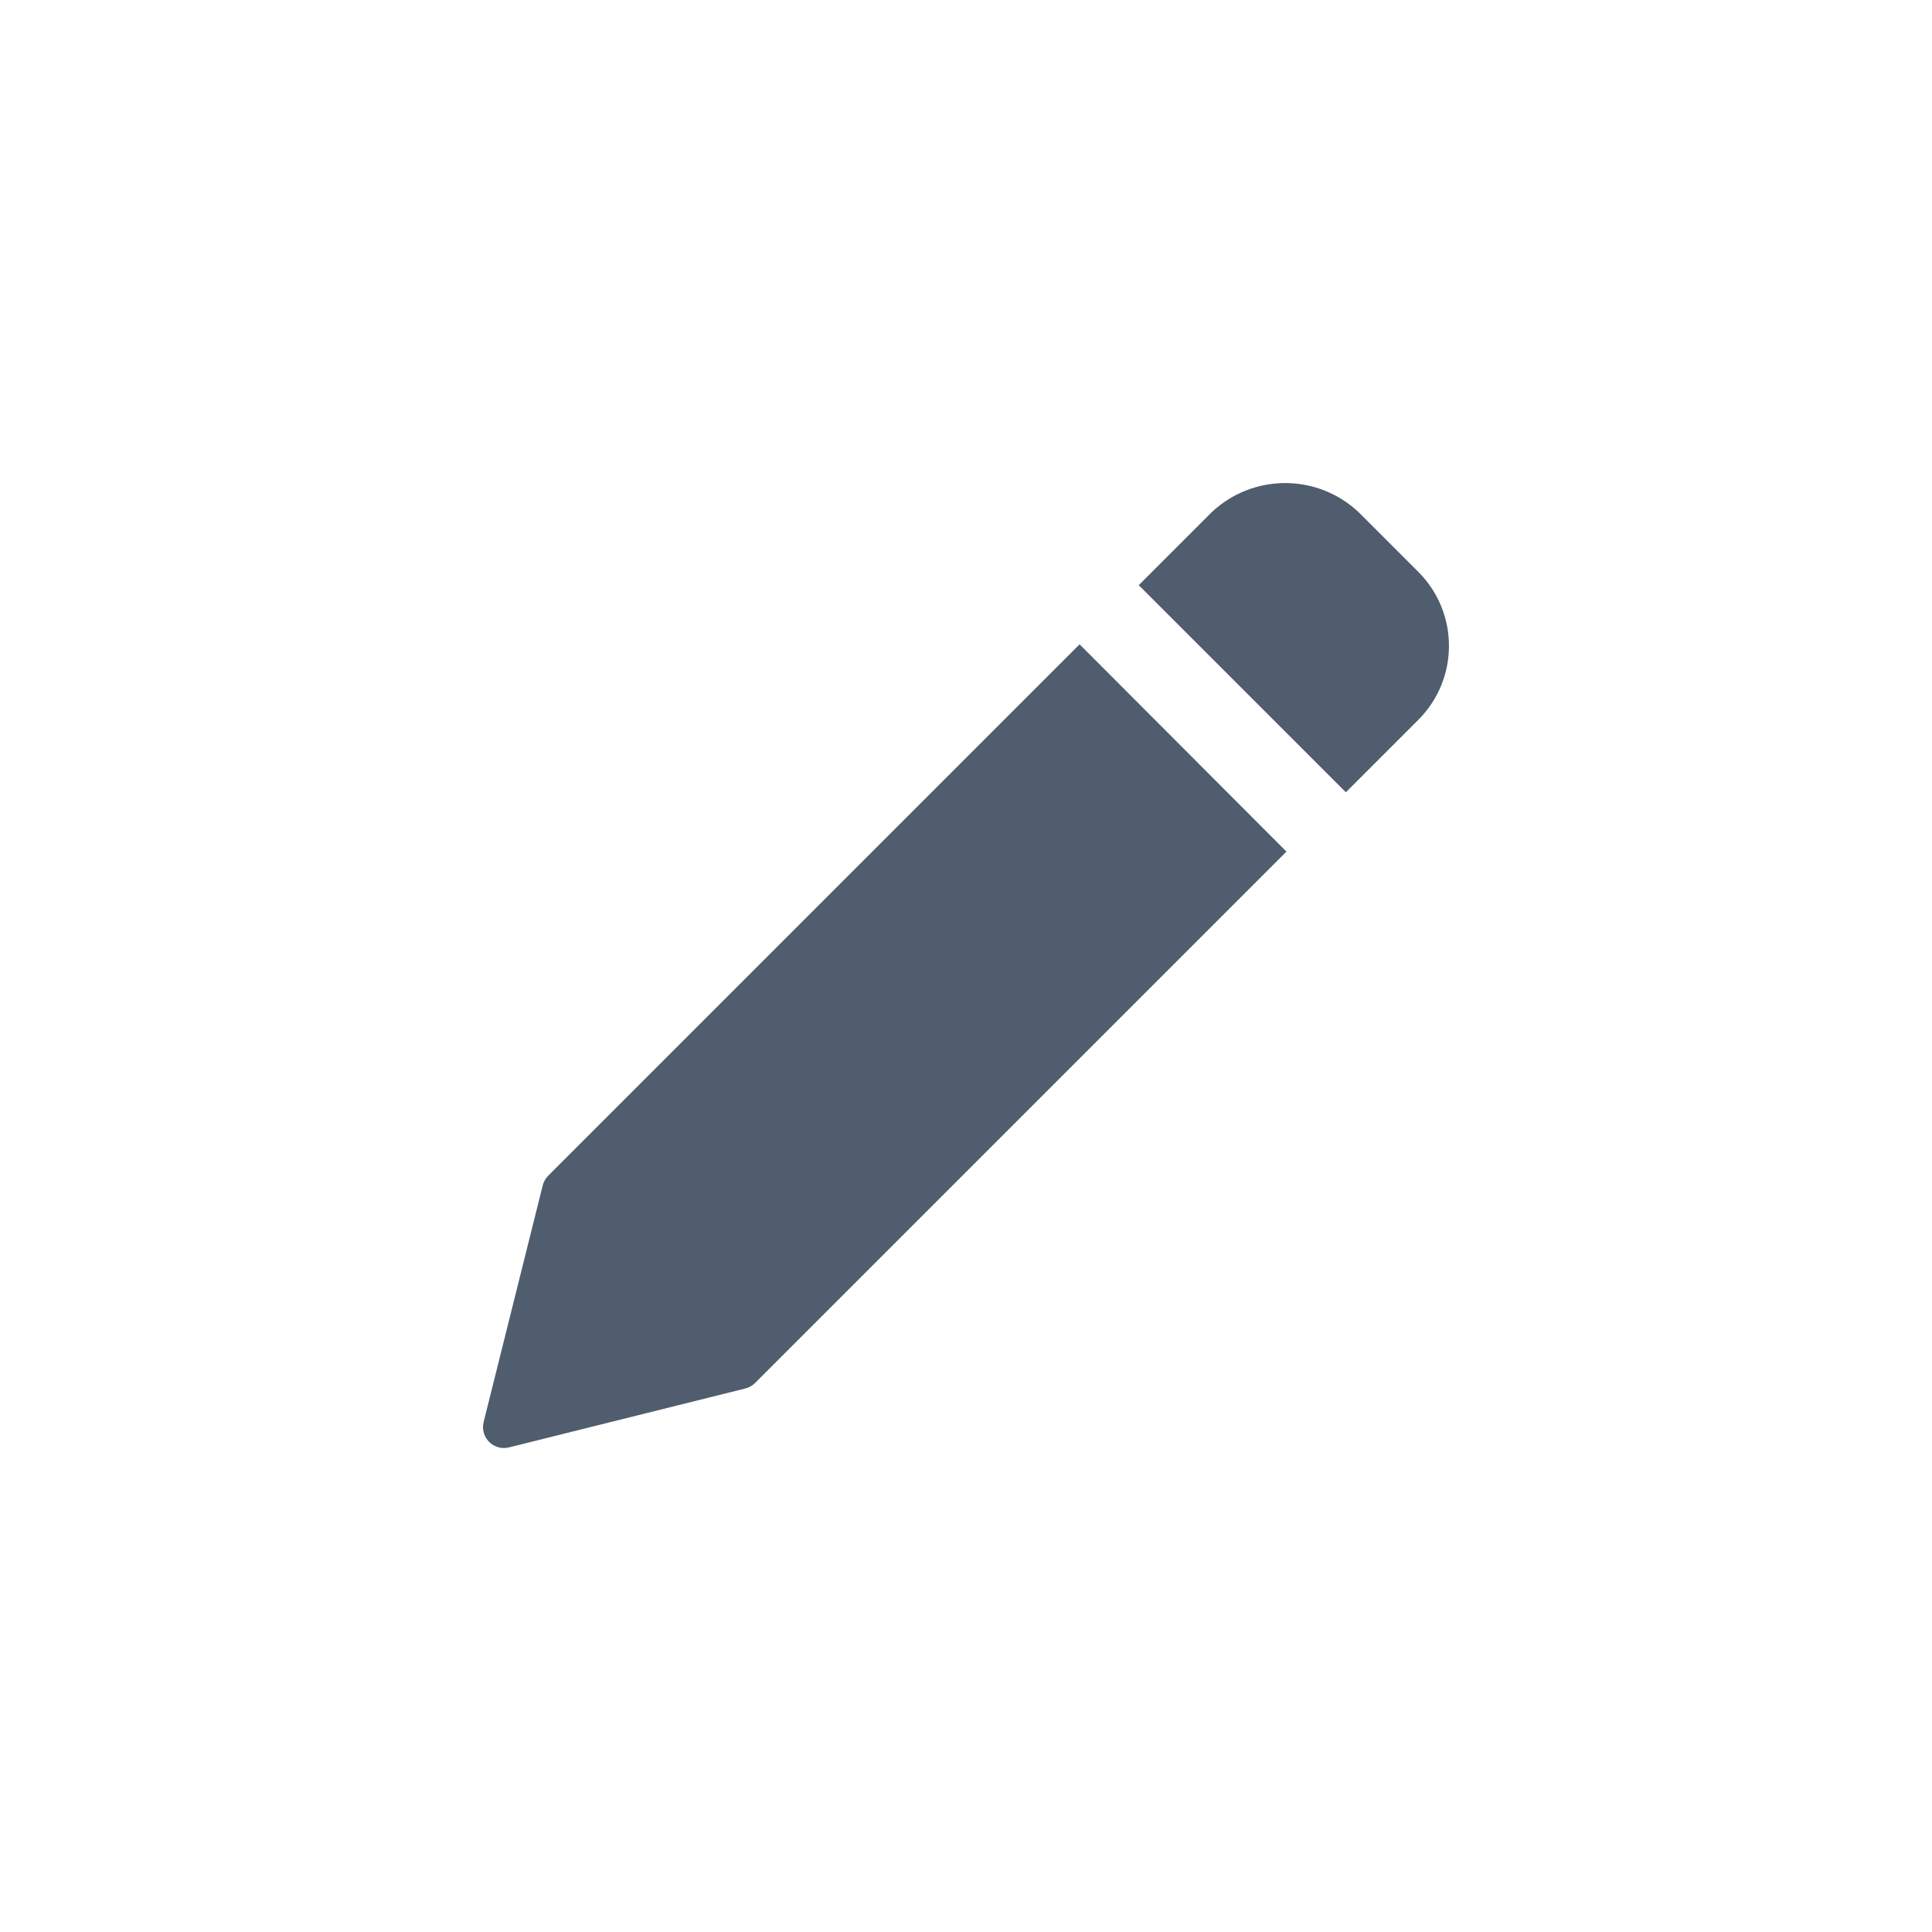
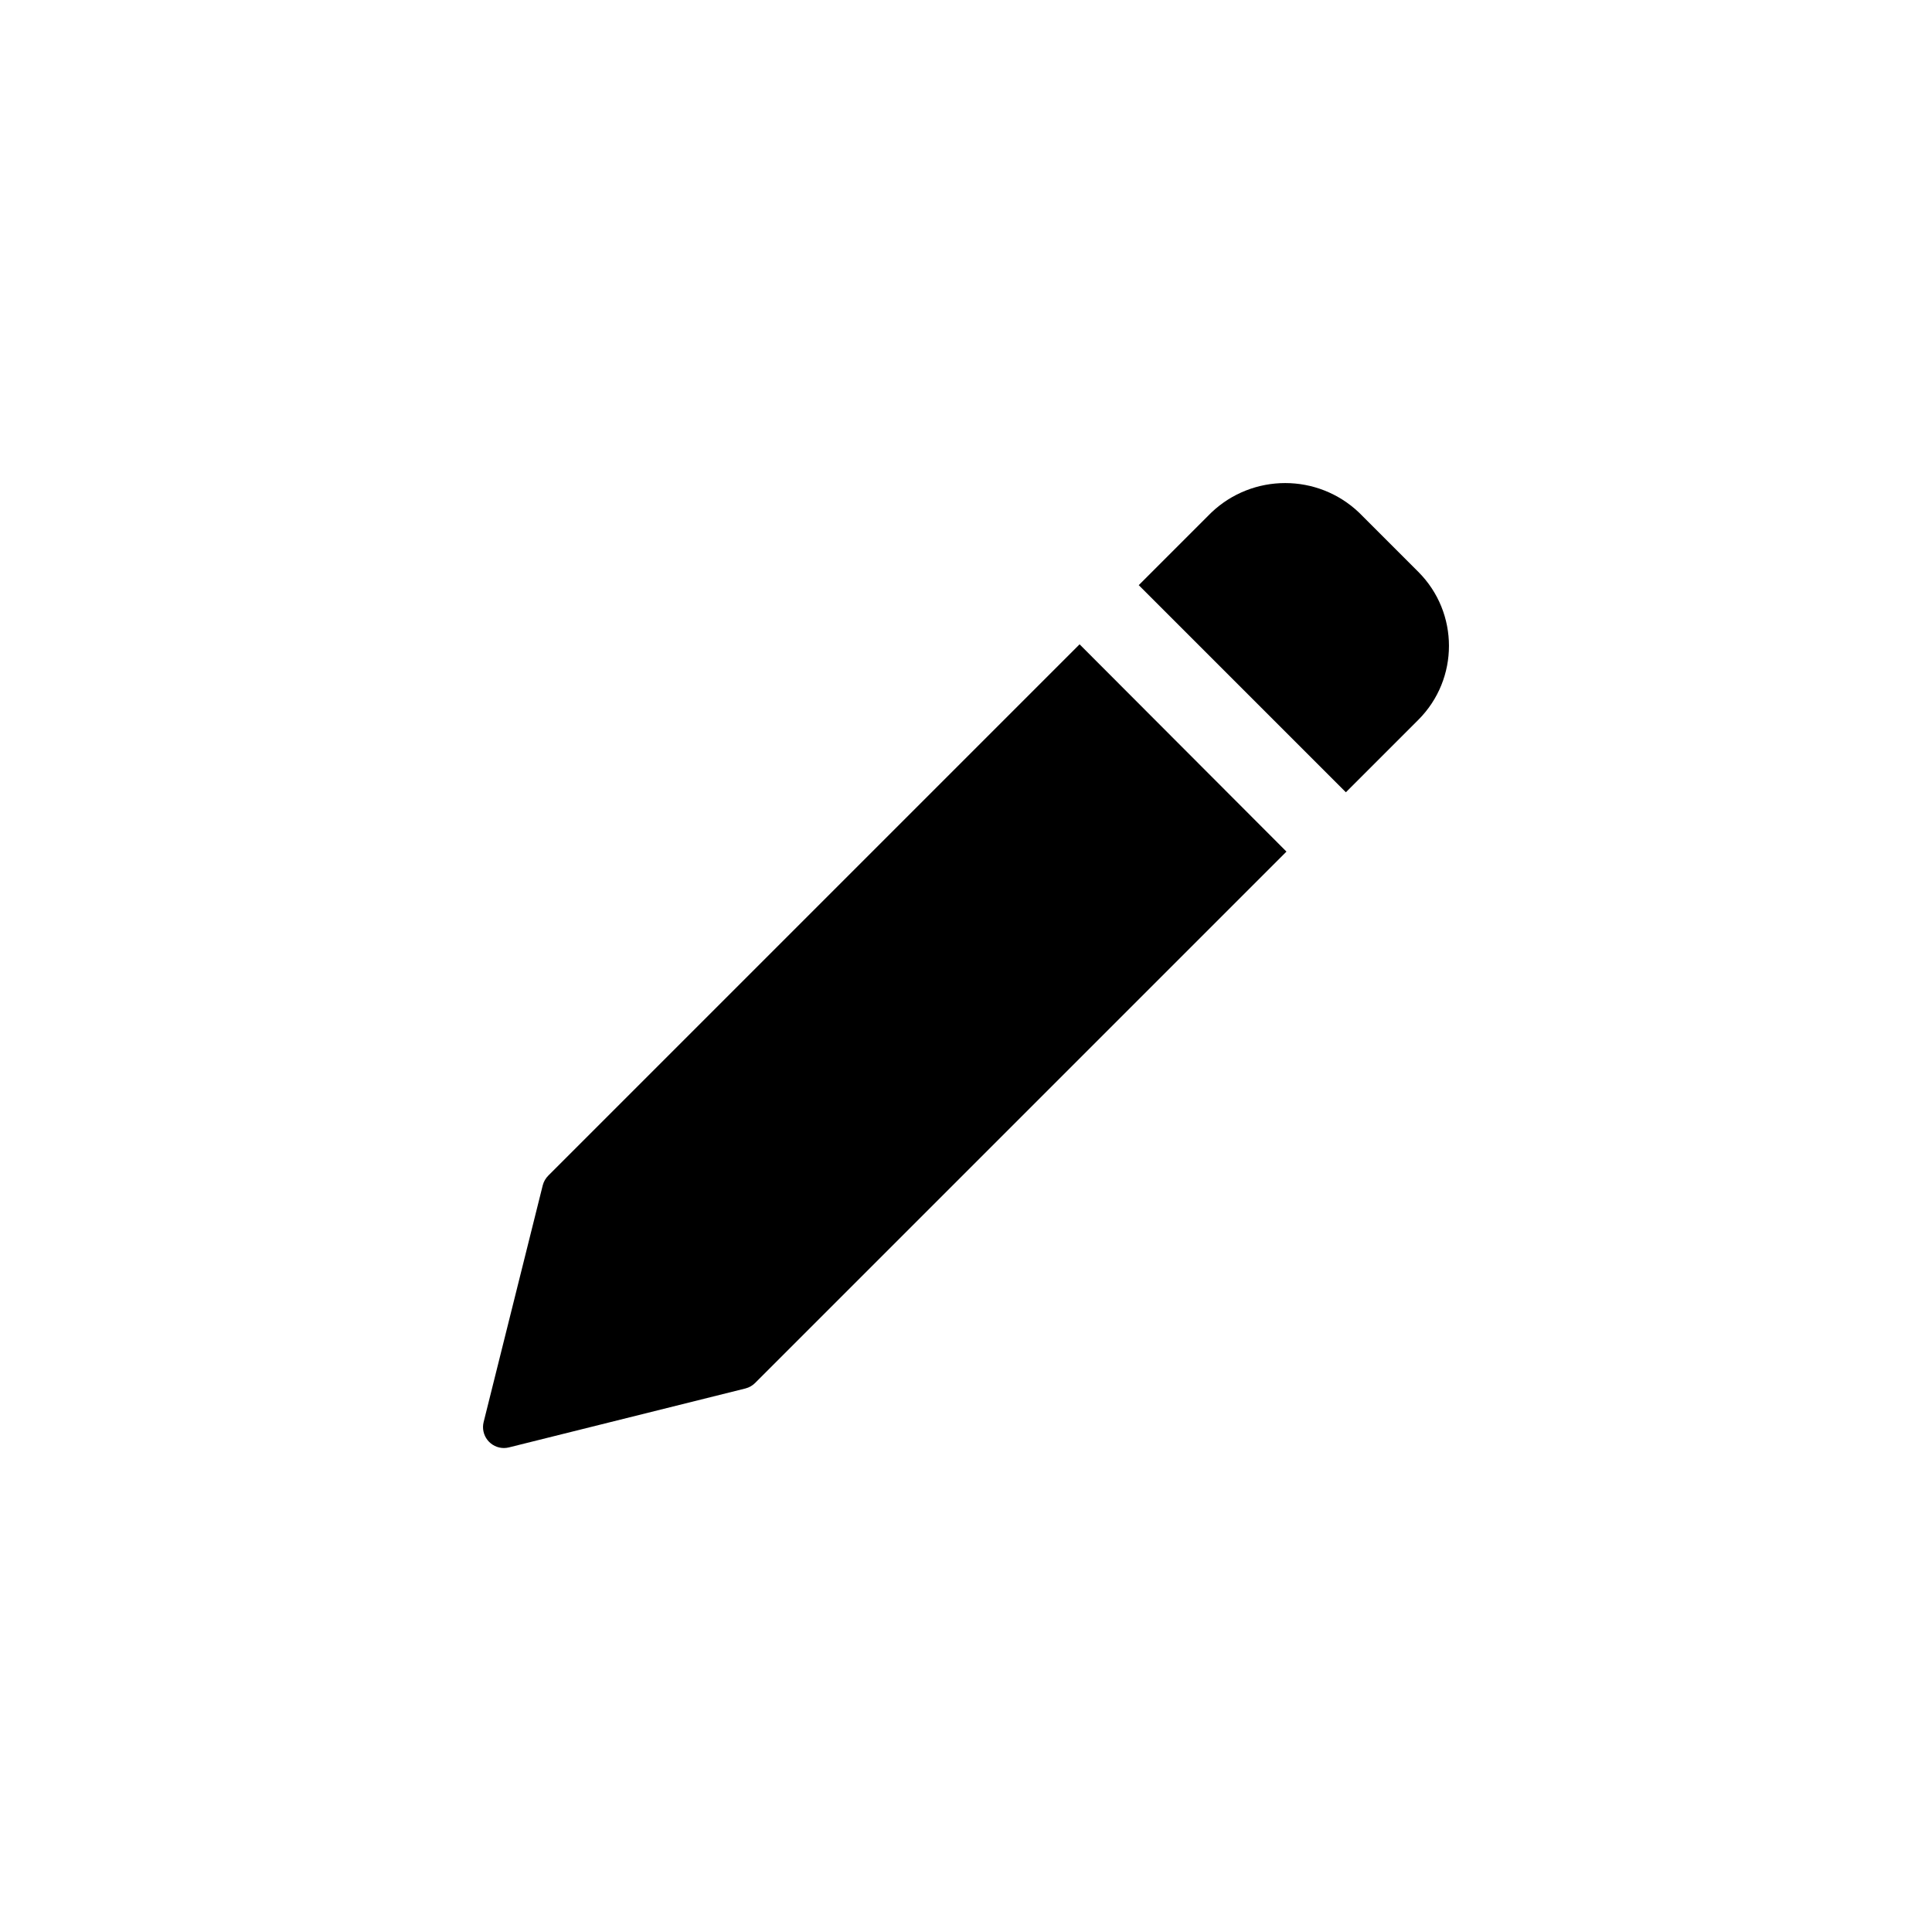
<svg xmlns="http://www.w3.org/2000/svg" id="Component_61_1" data-name="Component 61 – 1" width="24" height="24">
  <defs>
    <style>
-             .cls-2{fill:#505d6e}
+             .cls-2{fill:currentColor}
        </style>
  </defs>
  <path id="Rectangle_919" data-name="Rectangle 919" style="fill:none" d="M0 0h24v24H0z" />
  <g id="pencil" transform="translate(6.001 5.754)">
    <path id="Path_1944" data-name="Path 1944" class="cls-2" d="m7.41 82.473-6.6 6.6a.263.263 0 0 0-.069.121l-.734 2.94a.26.26 0 0 0 .252.323.258.258 0 0 0 .063-.008l2.937-.732a.26.26 0 0 0 .121-.069l6.6-6.6zm0 0" transform="translate(0 -80.223)" />
    <path id="Path_1945" data-name="Path 1945" class="cls-2" d="m337.8 1.35-.735-.735a1.331 1.331 0 0 0-1.838 0l-.9.9 2.573 2.573.9-.9a1.3 1.3 0 0 0 0-1.838zm0 0" transform="translate(-326.182)" />
  </g>
</svg>
